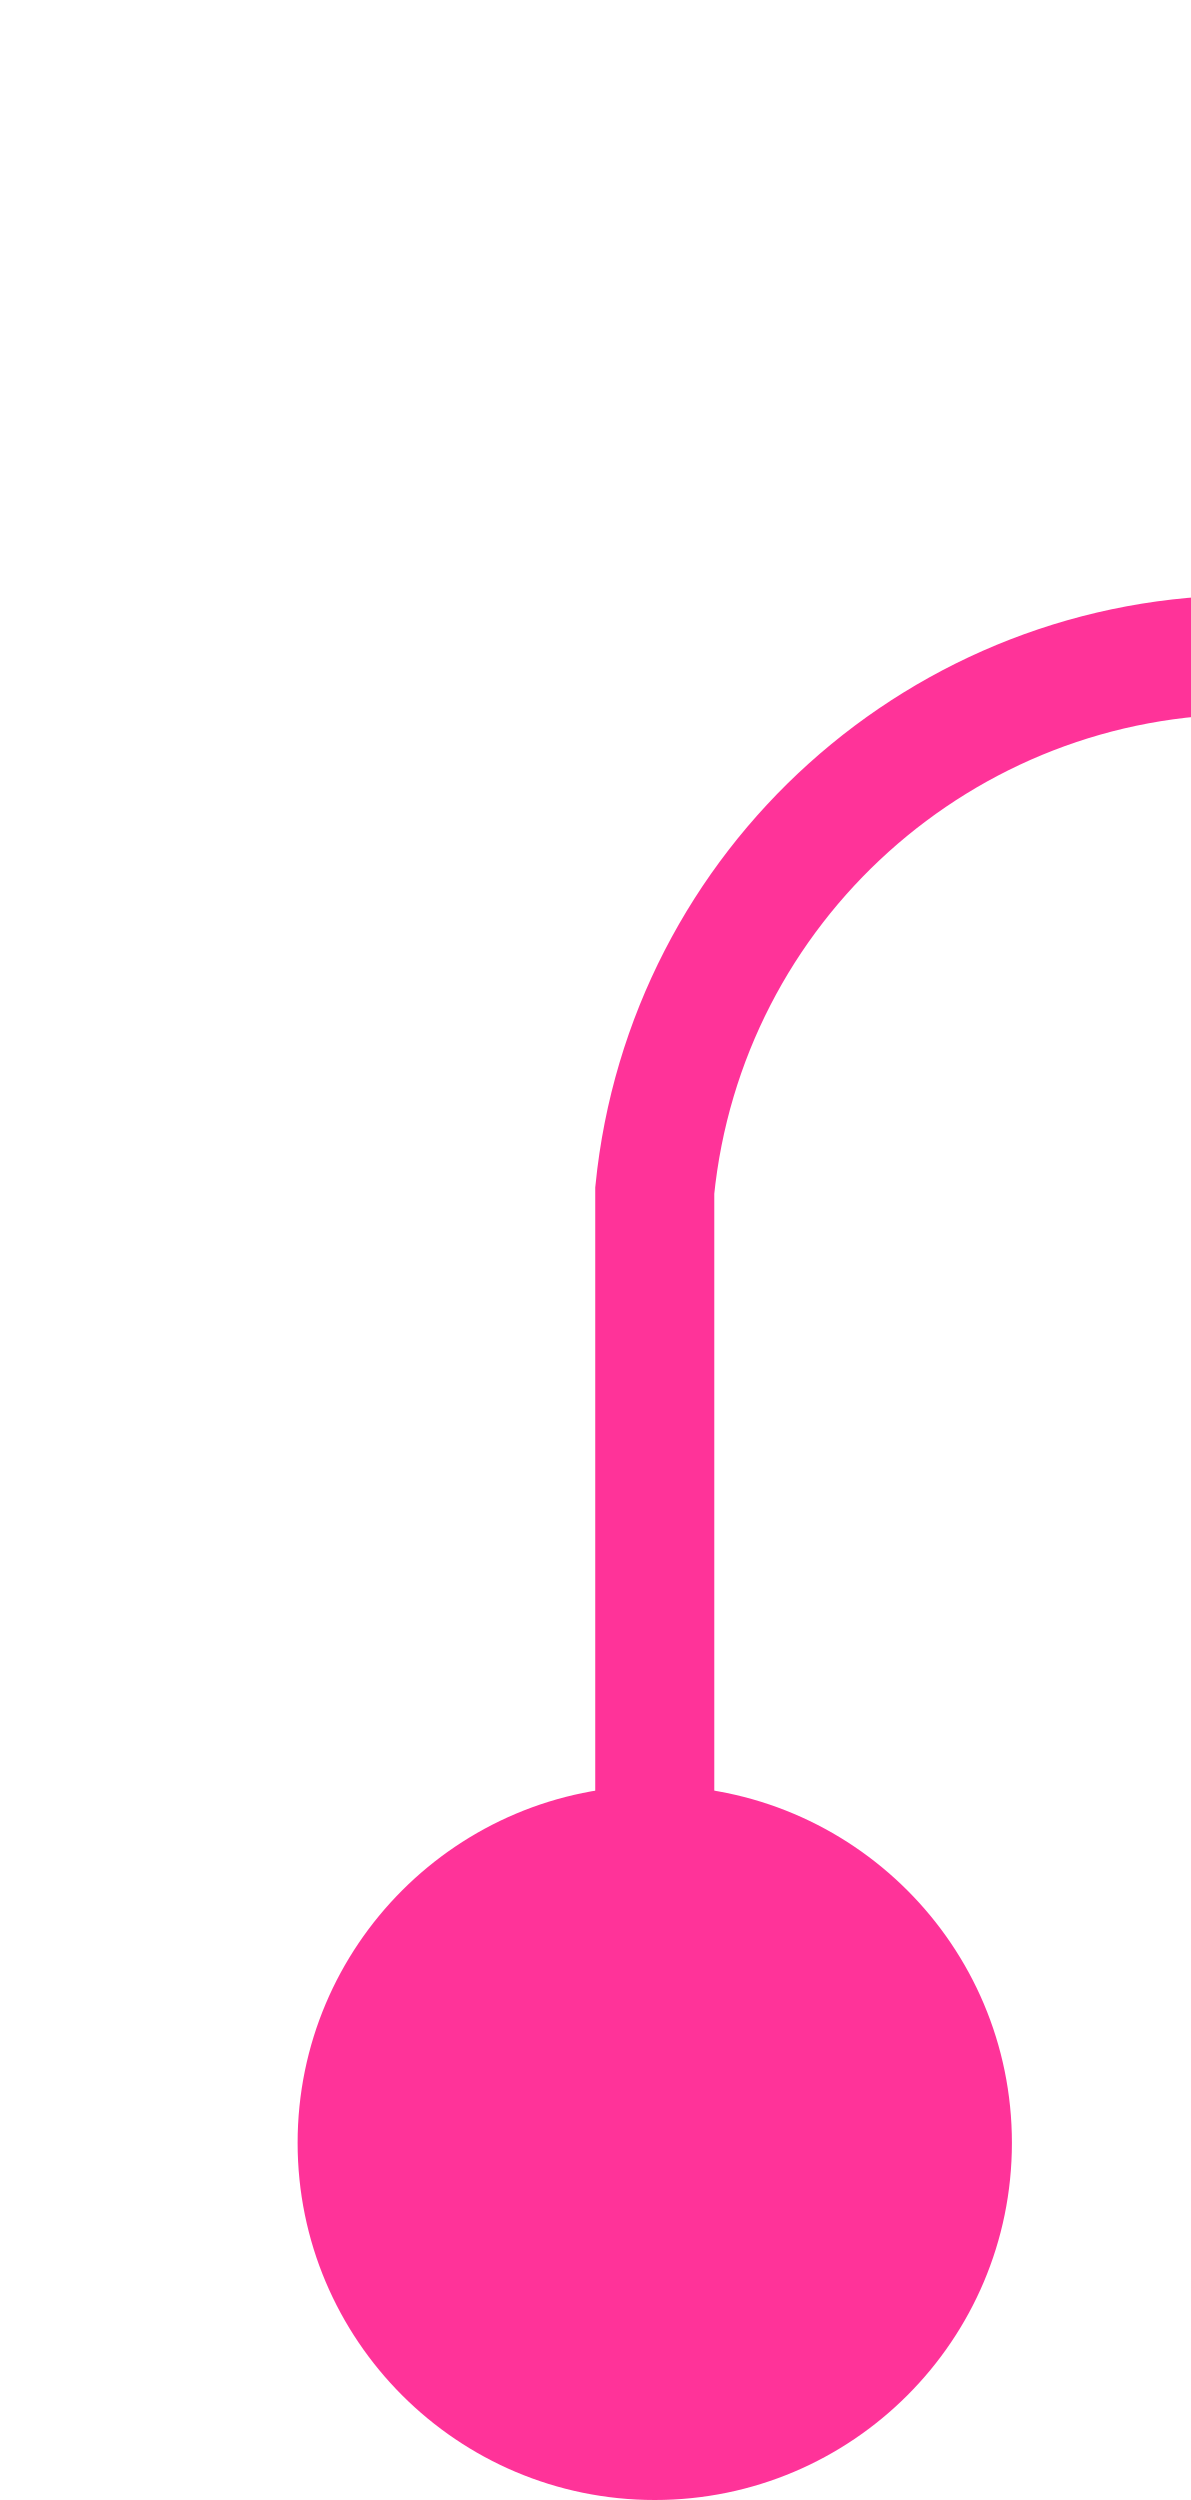
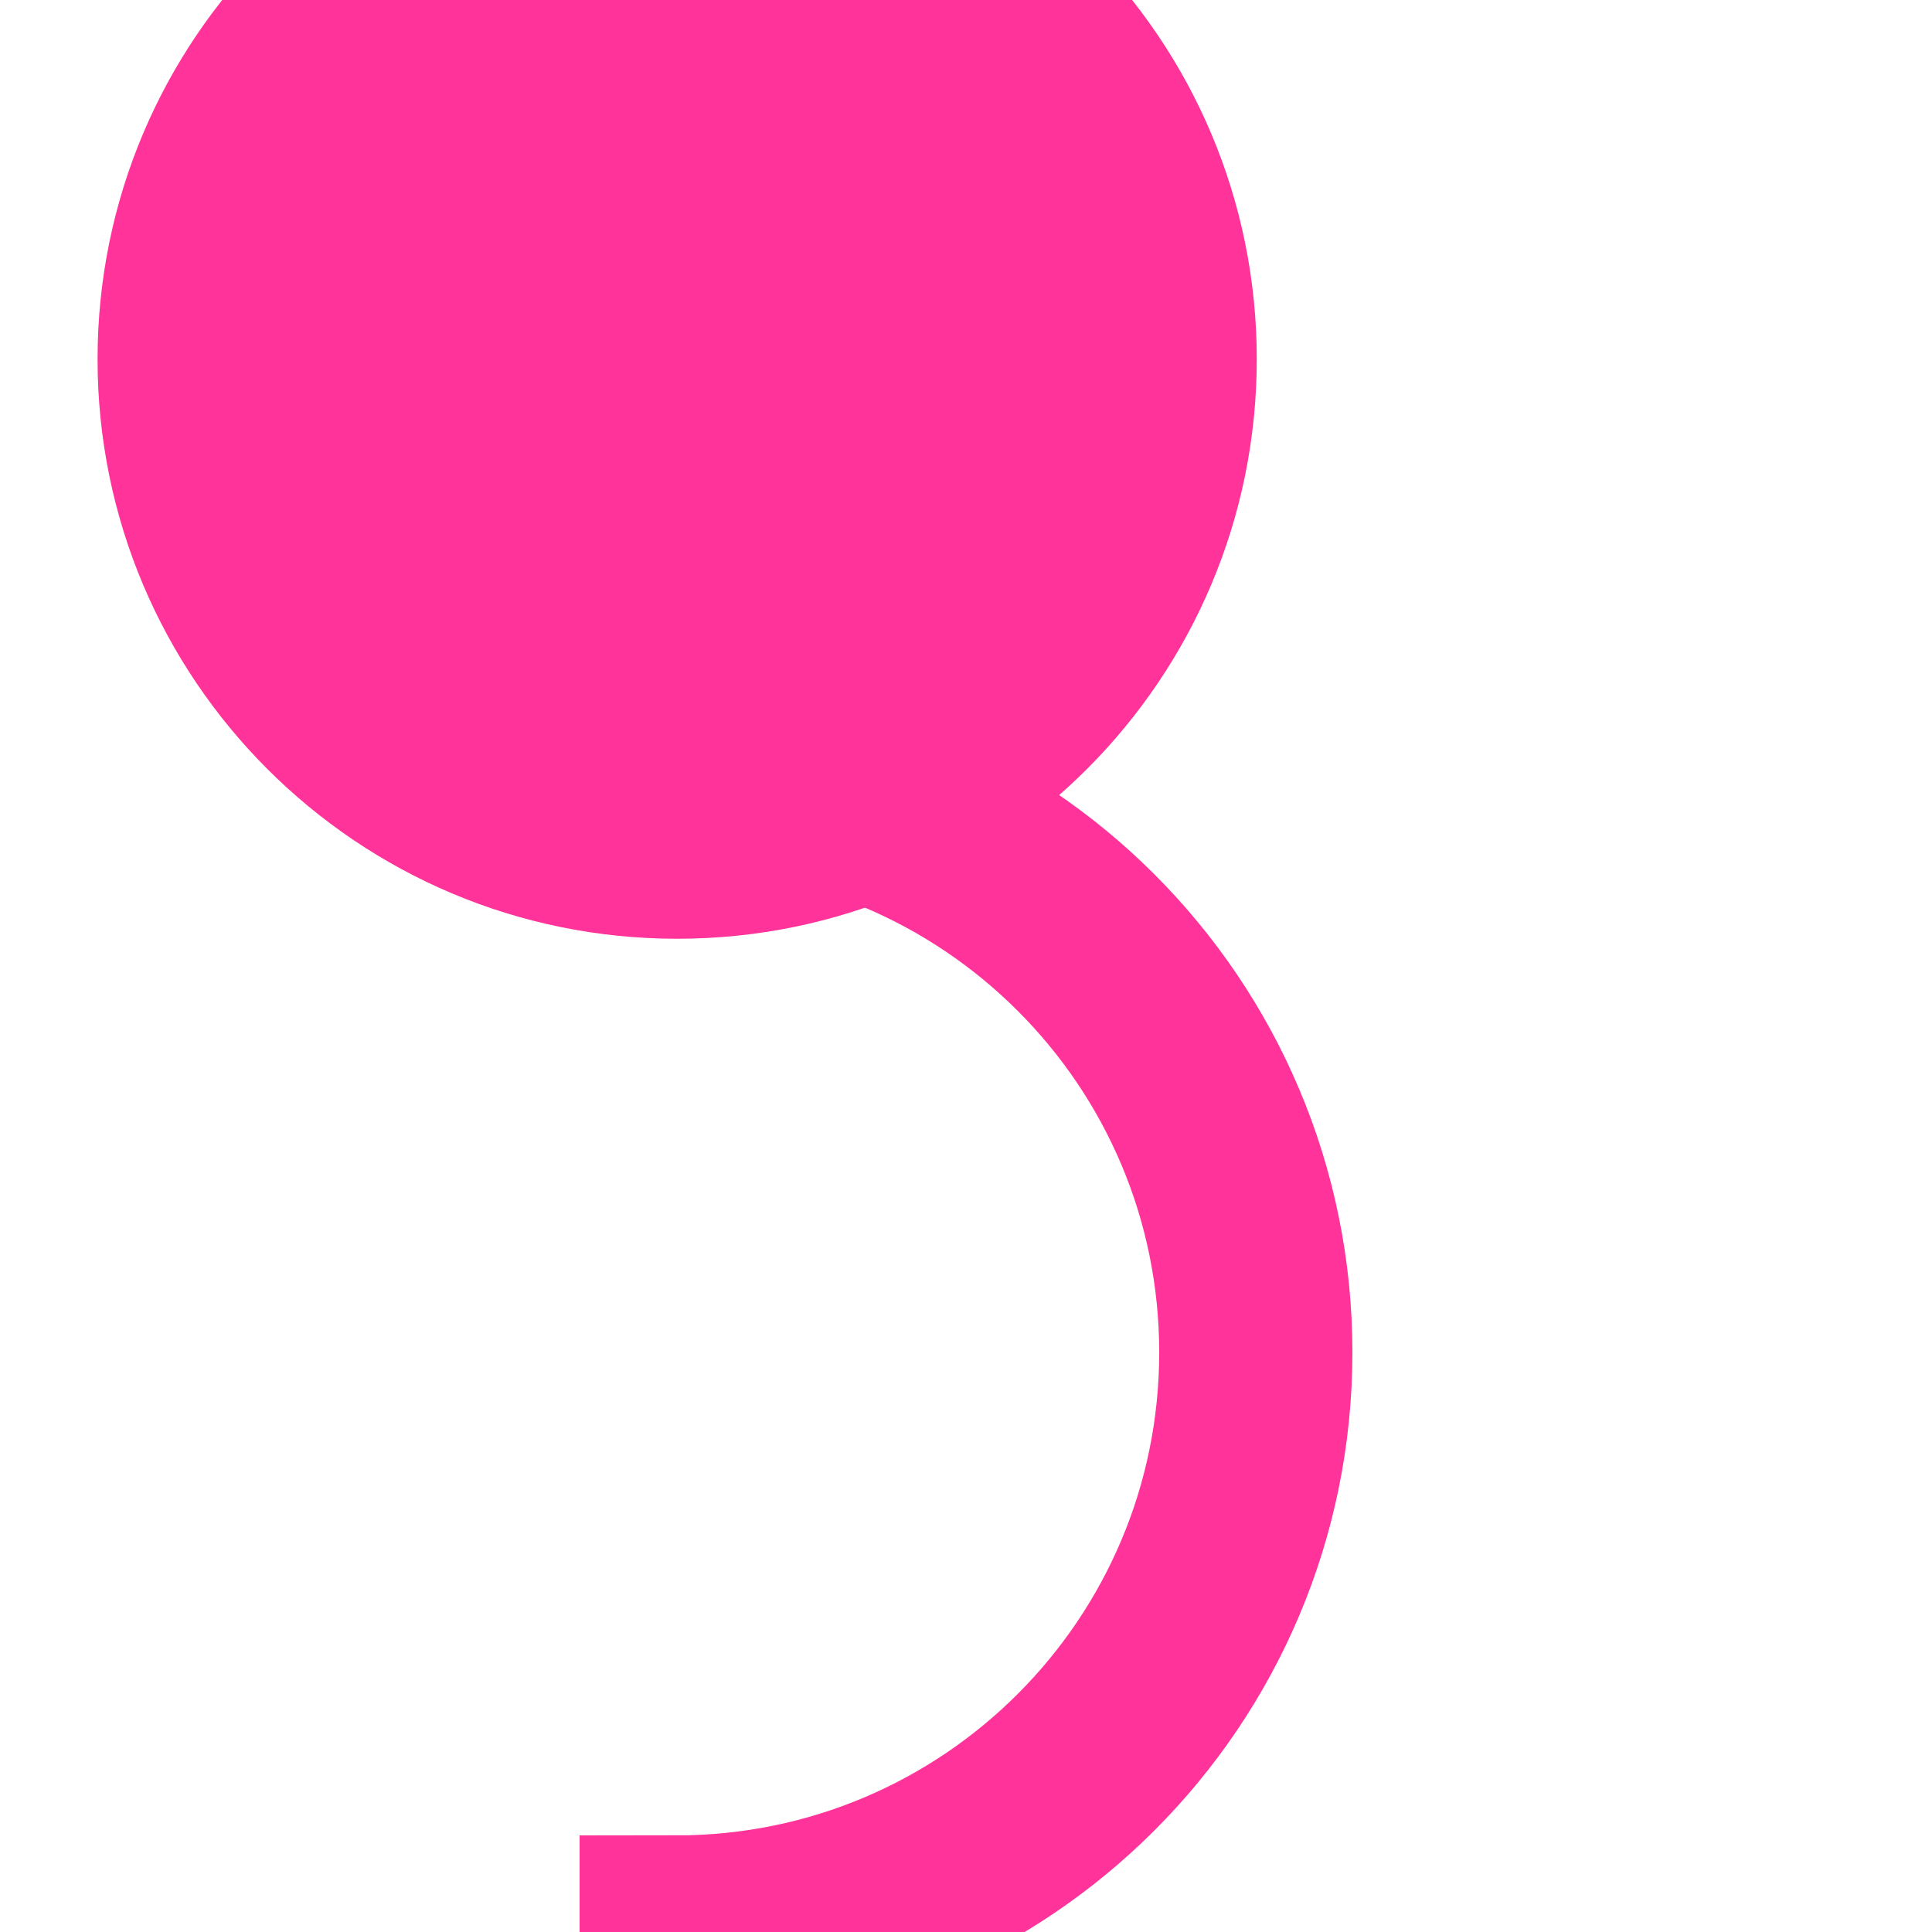
- <svg xmlns="http://www.w3.org/2000/svg" version="1.1" width="10px" height="21px" preserveAspectRatio="xMidYMin meet" viewBox="468 533  8 21">
-   <path d="M 472.5 553  L 472.5 543  A 5 5 0 0 1 477.5 538.5 L 604 538.5  A 3 3 0 0 1 607.5 541.5 L 607.5 544  " stroke-width="1" stroke="#ff3399" fill="none" />
-   <path d="M 472.5 548  A 3 3 0 0 0 469.5 551 A 3 3 0 0 0 472.5 554 A 3 3 0 0 0 475.5 551 A 3 3 0 0 0 472.5 548 Z " fill-rule="nonzero" fill="#ff3399" stroke="none" />
+ <svg xmlns="http://www.w3.org/2000/svg" version="1.1" width="10px" height="10px" preserveAspectRatio="xMinYMid meet" viewBox="2042 313  10 8">
+   <path d="M 2046.541 312.245  A 2 2 0 0 0 2045.5 314 L 2045.5 316  A 3 3 0 0 1 2048.5 319 A 3 3 0 0 1 2045.5 322 L 2045.5 944  A 5 5 0 0 0 2050.5 949.5 L 2859 949.5  A 5 5 0 0 0 2864.5 944.5 L 2864.5 924  " stroke-width="1" stroke="#ff3399" fill="none" />
+   <path d="M 2045.505 310.859  A 3 3 0 0 0 2042.505 313.859 A 3 3 0 0 0 2045.505 316.859 A 3 3 0 0 0 2048.505 313.859 A 3 3 0 0 0 2045.505 310.859 Z " fill-rule="nonzero" fill="#ff3399" stroke="none" />
</svg>
